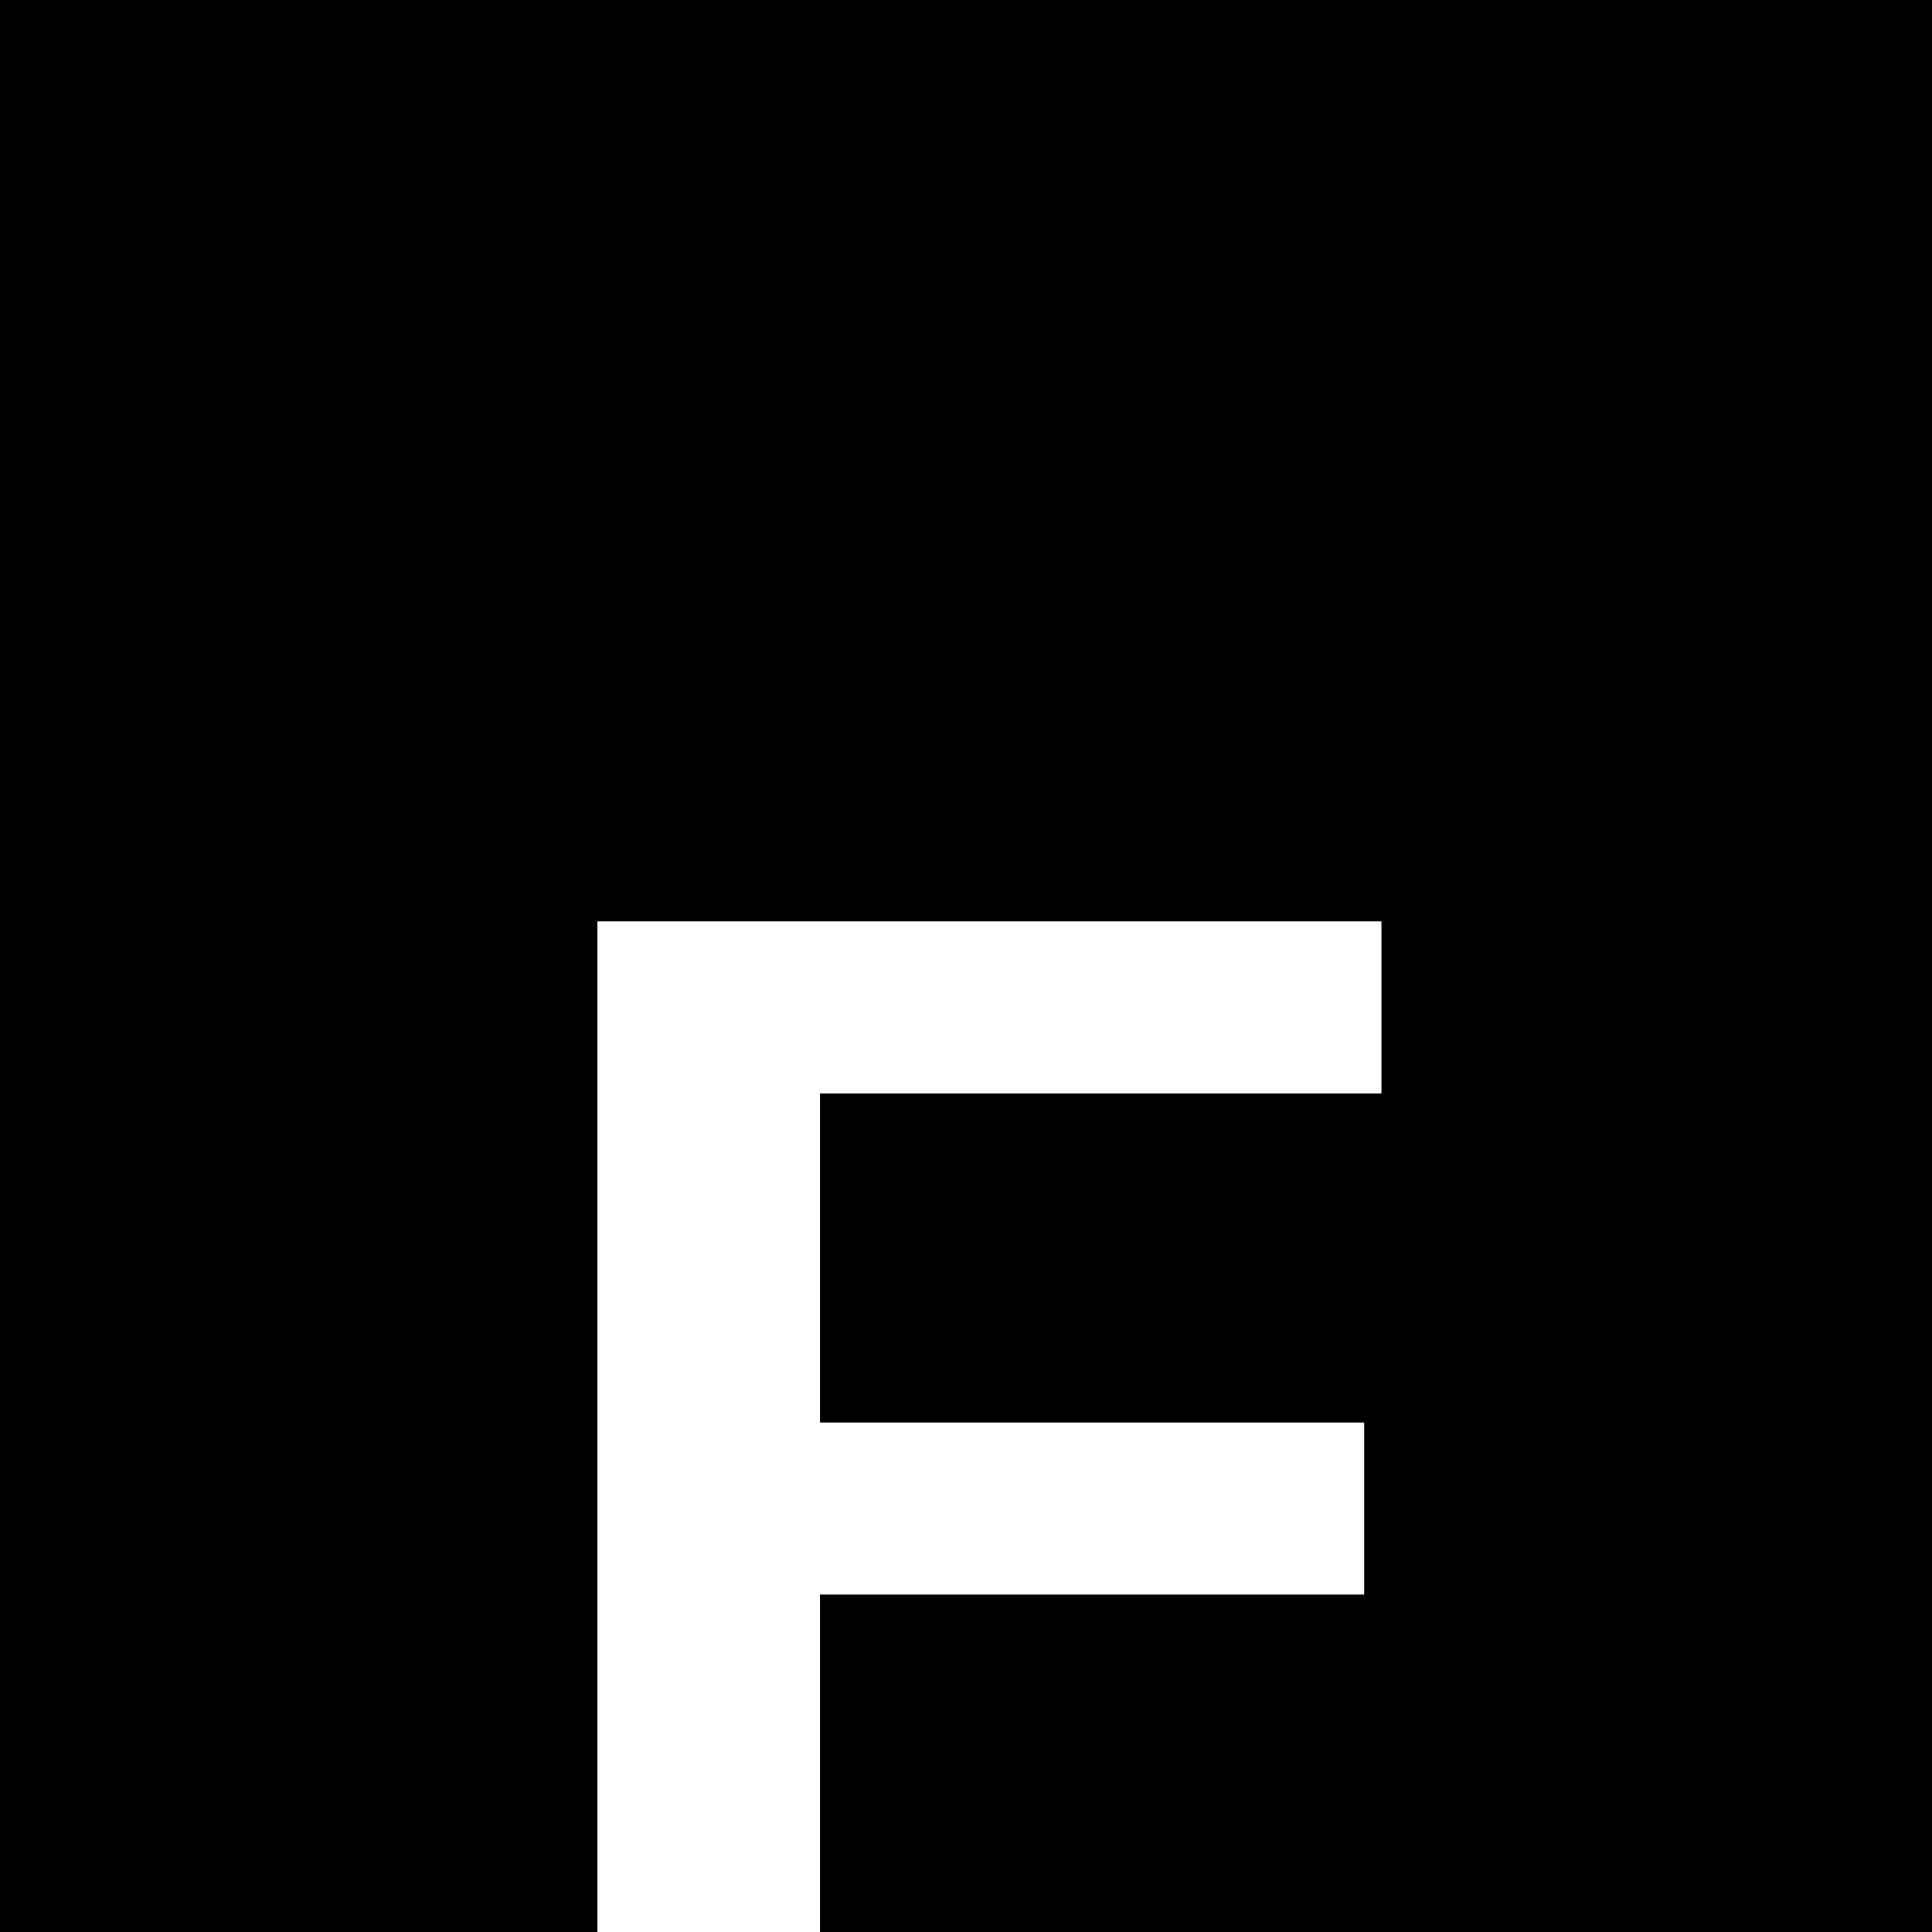
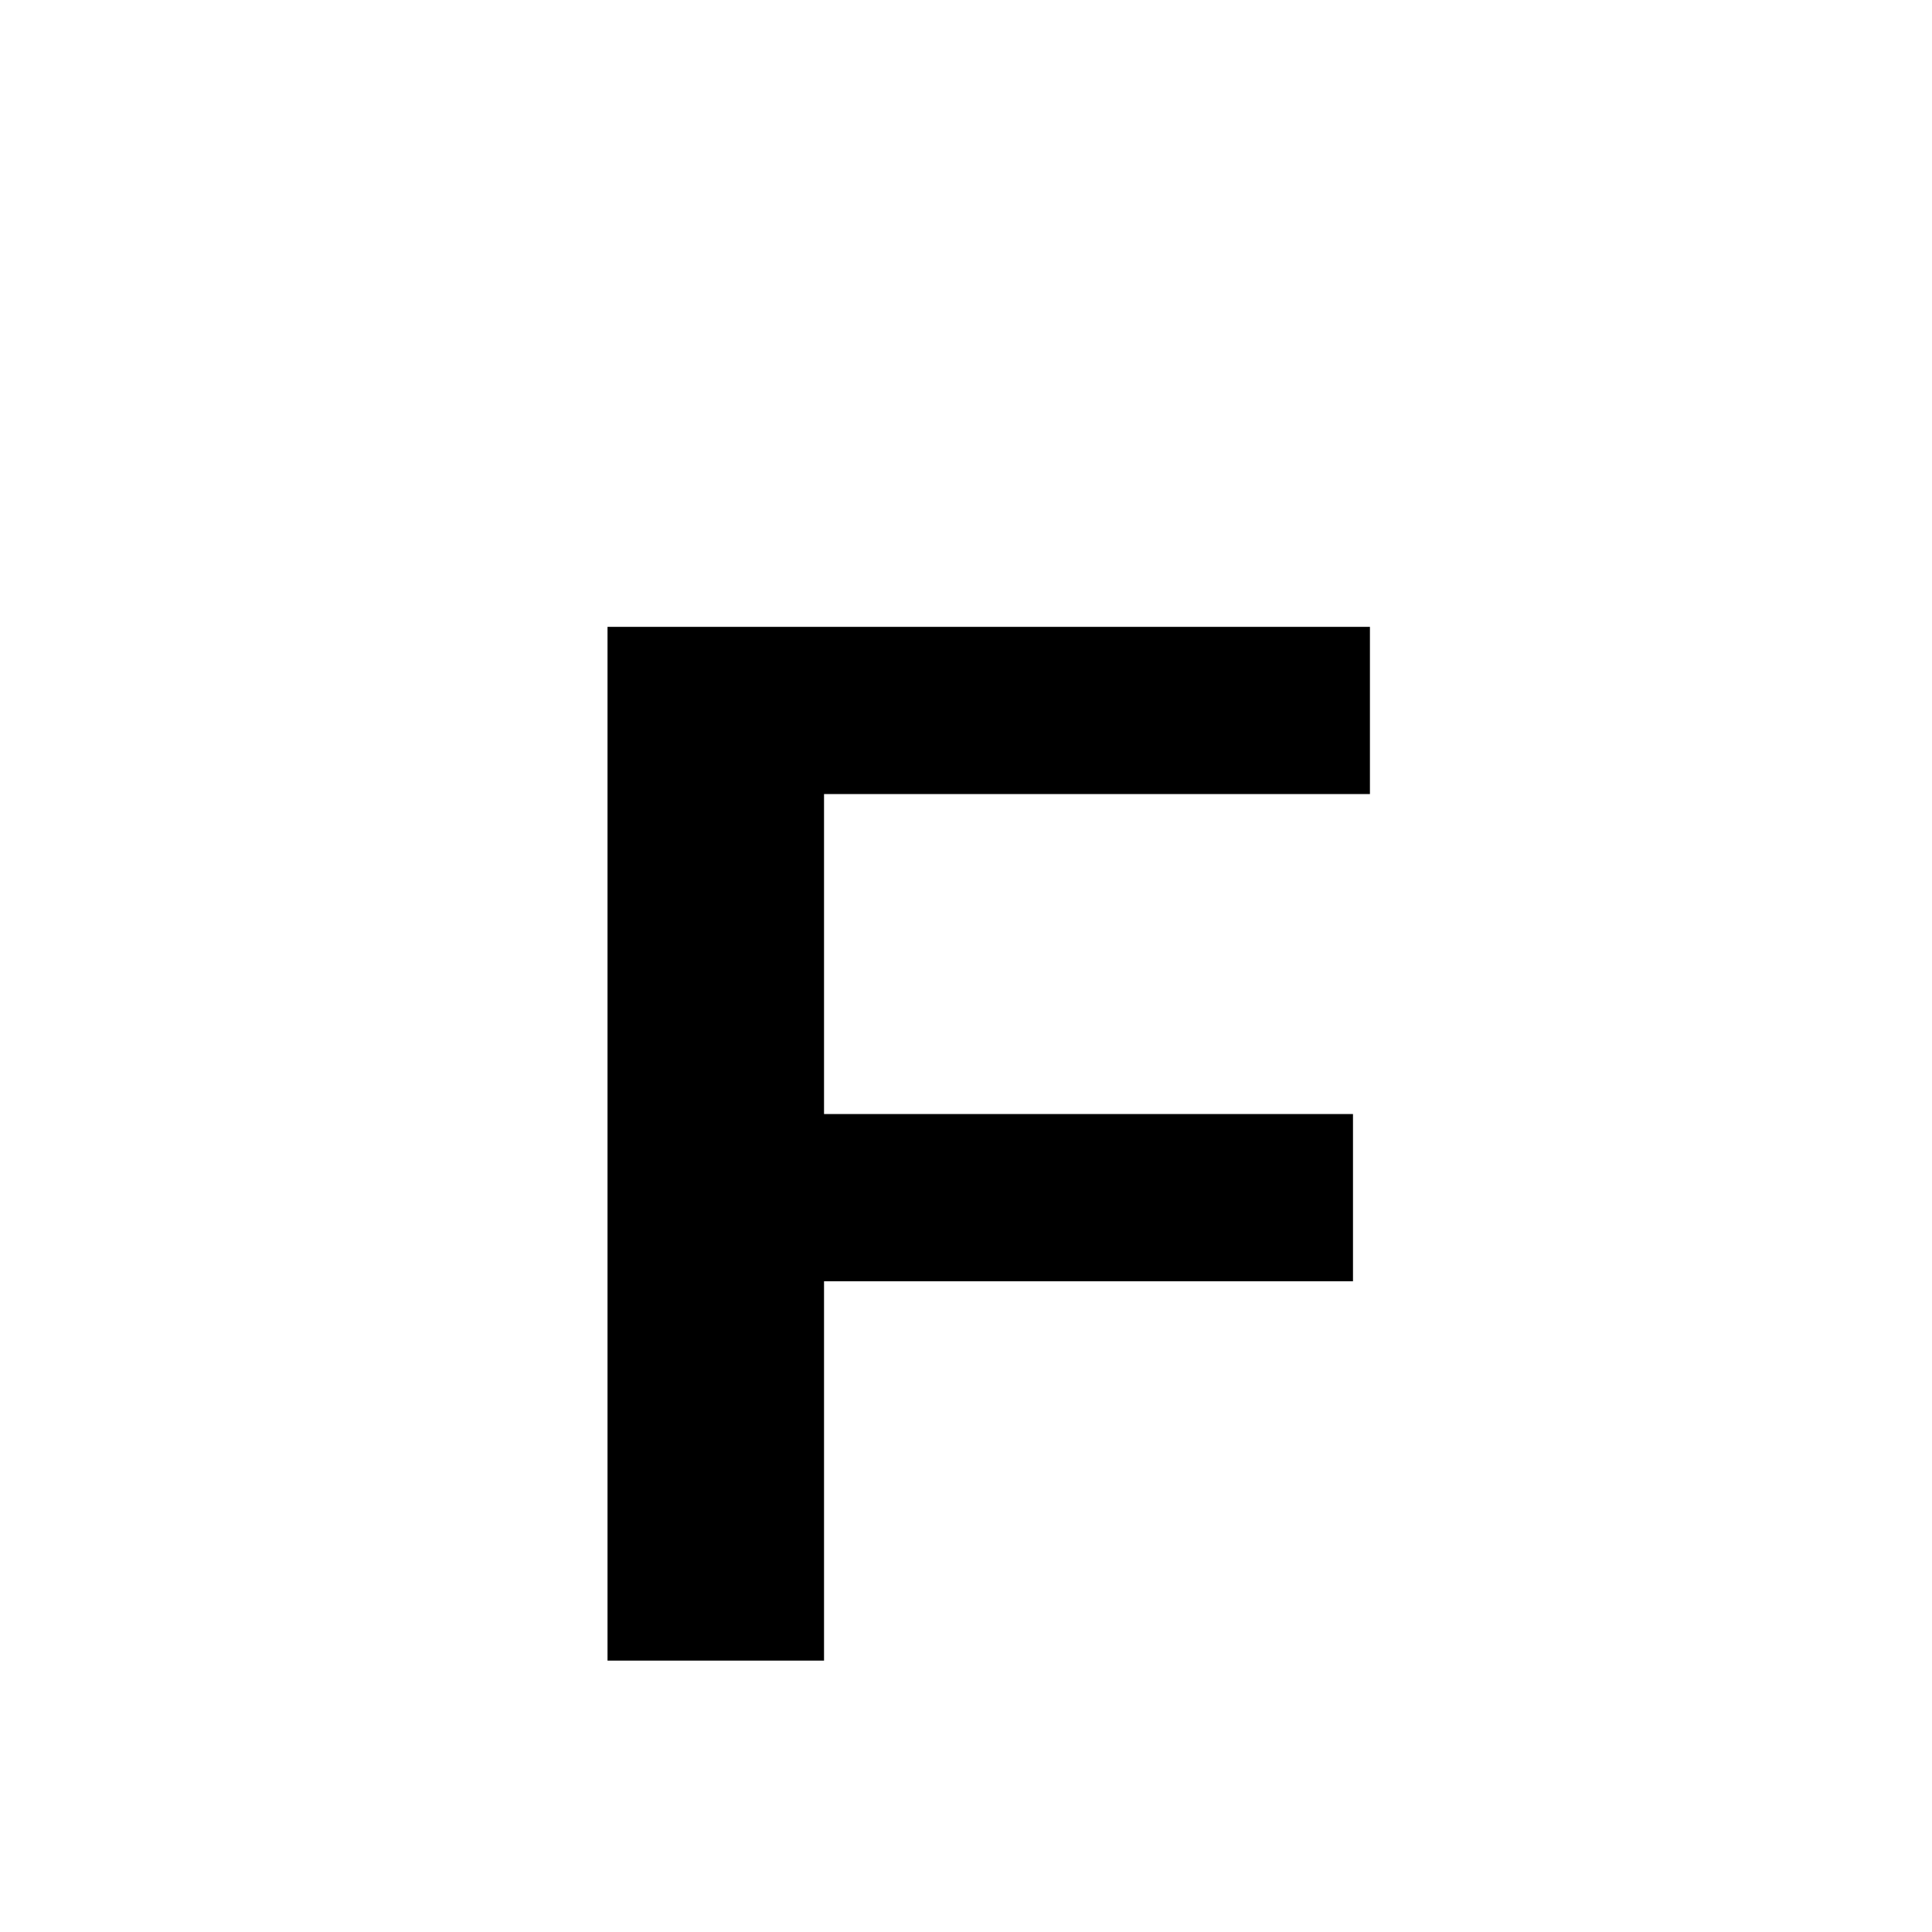
<svg xmlns="http://www.w3.org/2000/svg" viewBox="0 0 180 180" width="180" height="180">
-   <rect width="180" height="180" fill="#000000" />
-   <text x="90" y="135" font-family="Arial, sans-serif" font-size="144" font-weight="900" fill="#FFFFFF" text-anchor="middle" dominant-baseline="central">F</text>
+   <rect width="180" height="180" fill="#FFFFFF" />
+   <text x="90" y="115" font-family="Arial, sans-serif" font-size="140" font-weight="bold" fill="#000000" text-anchor="middle" dominant-baseline="middle">F</text>
</svg>
